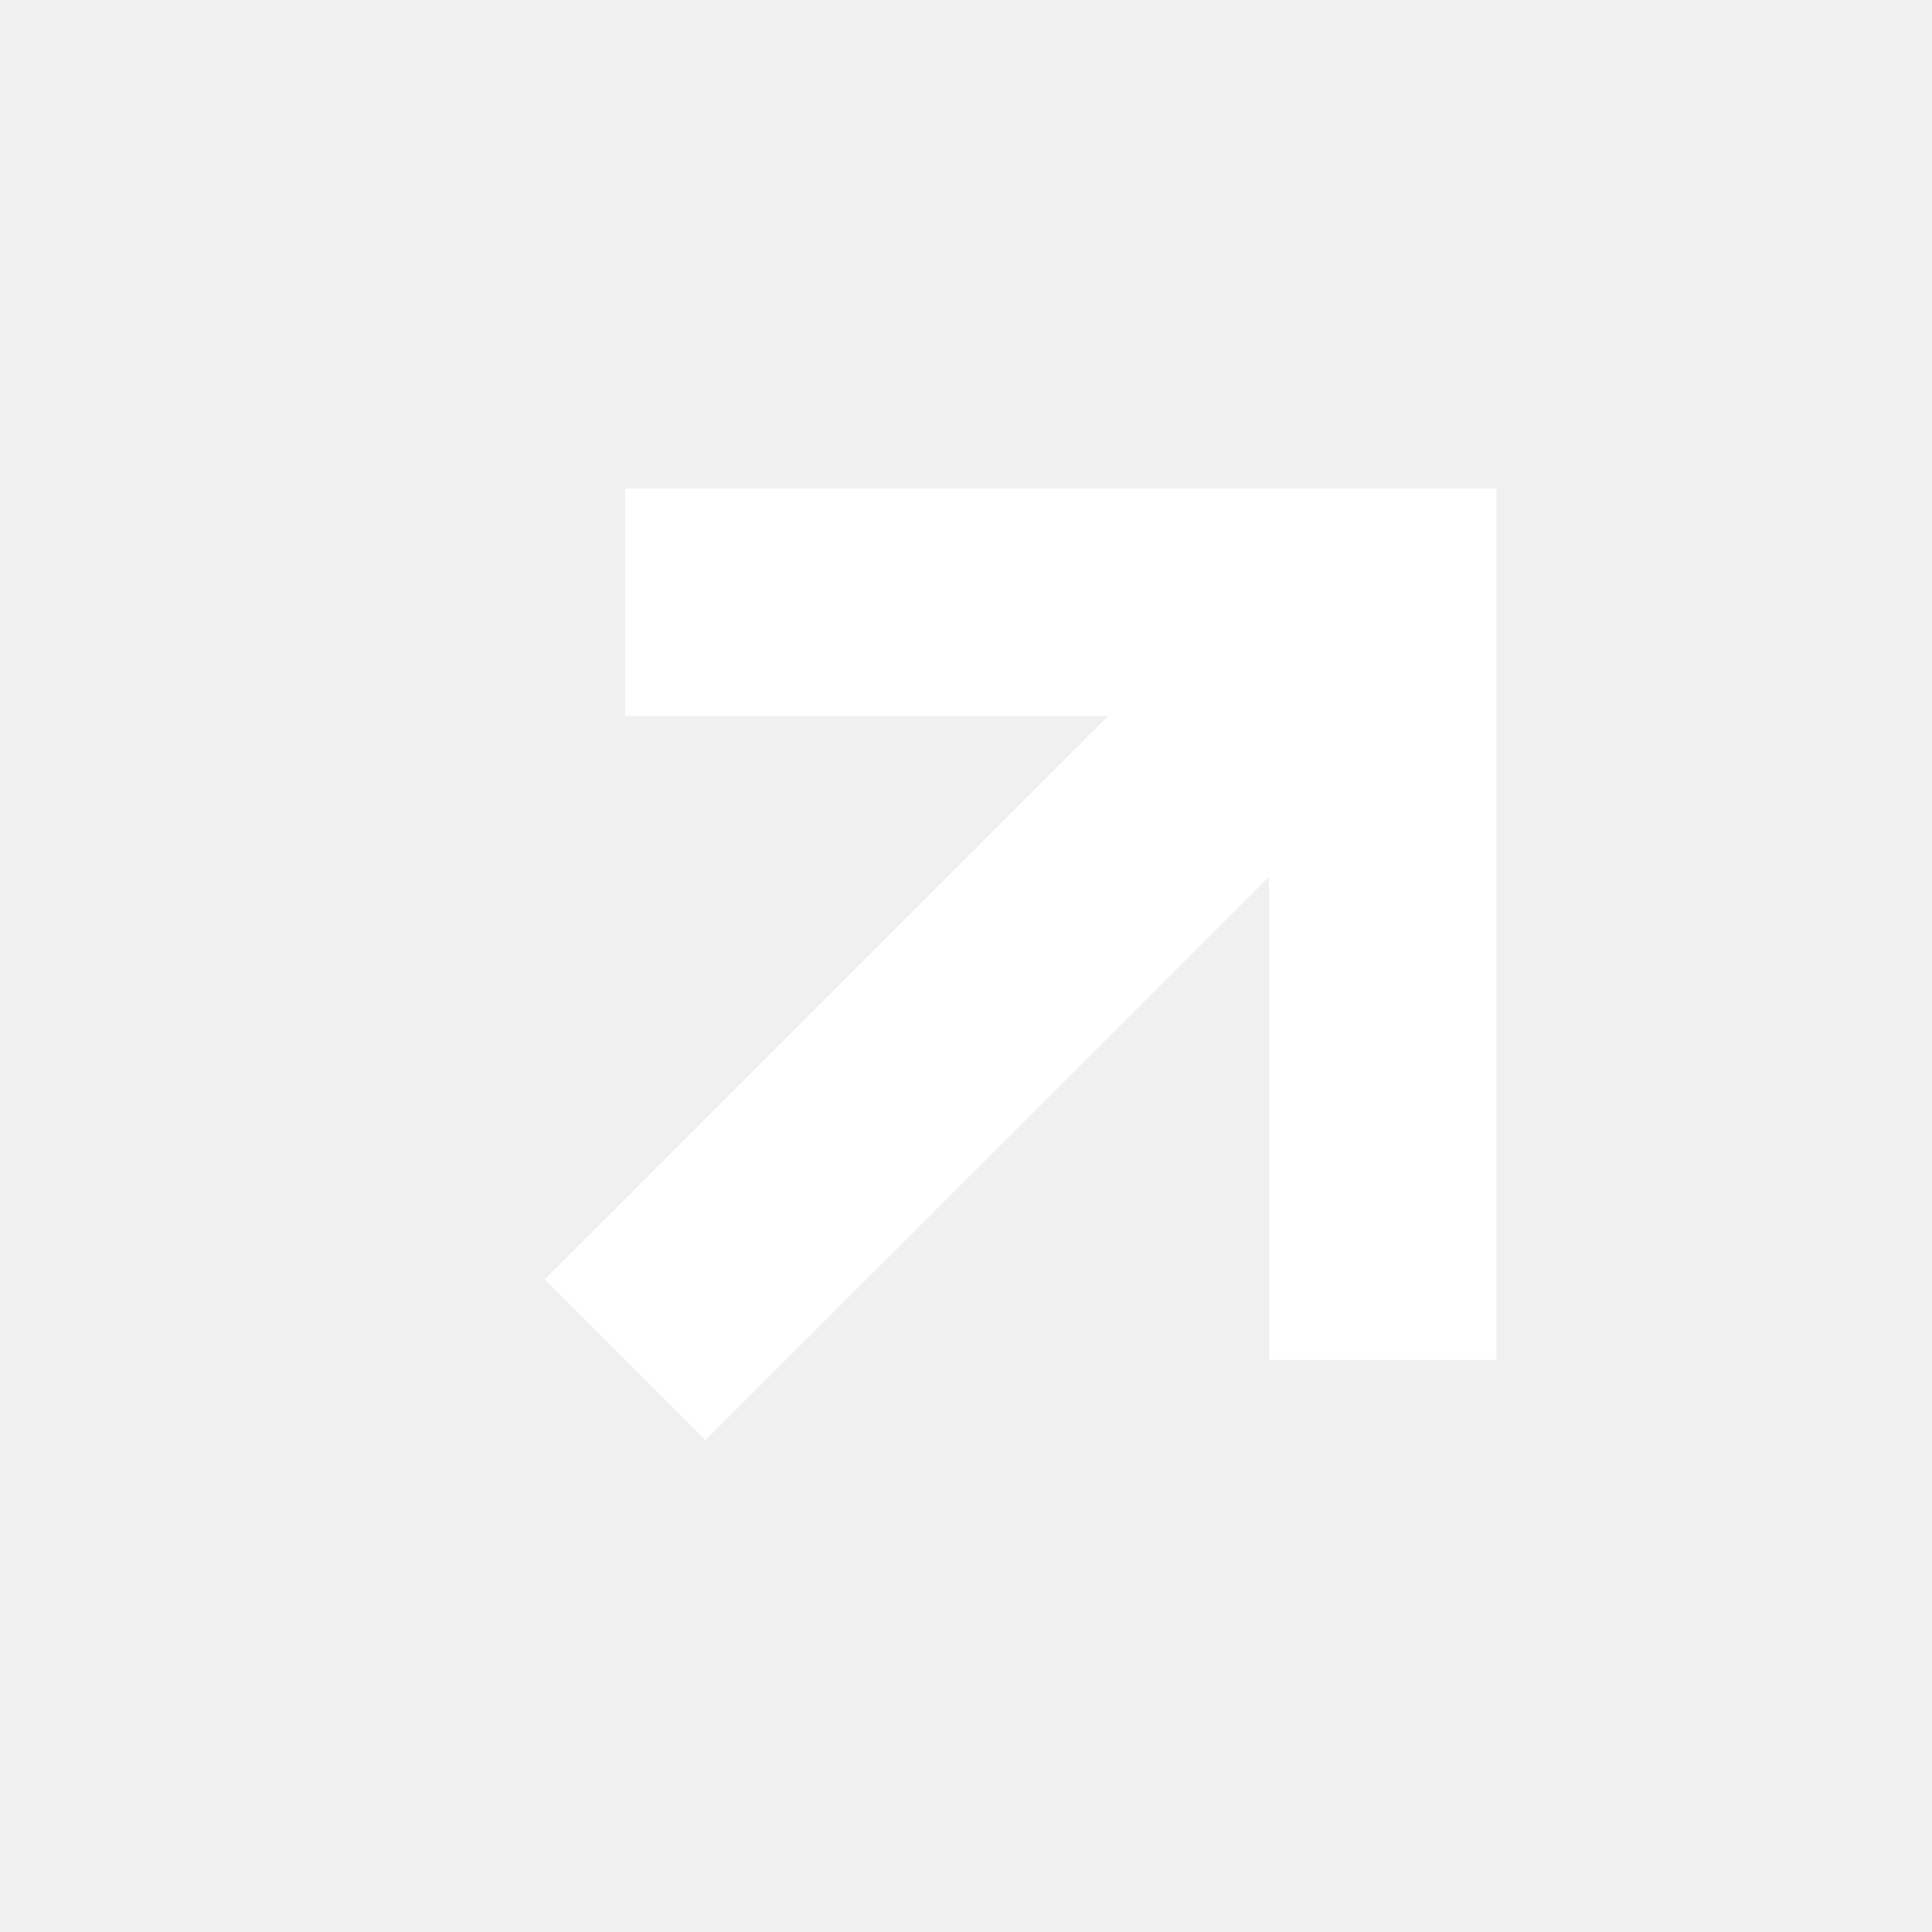
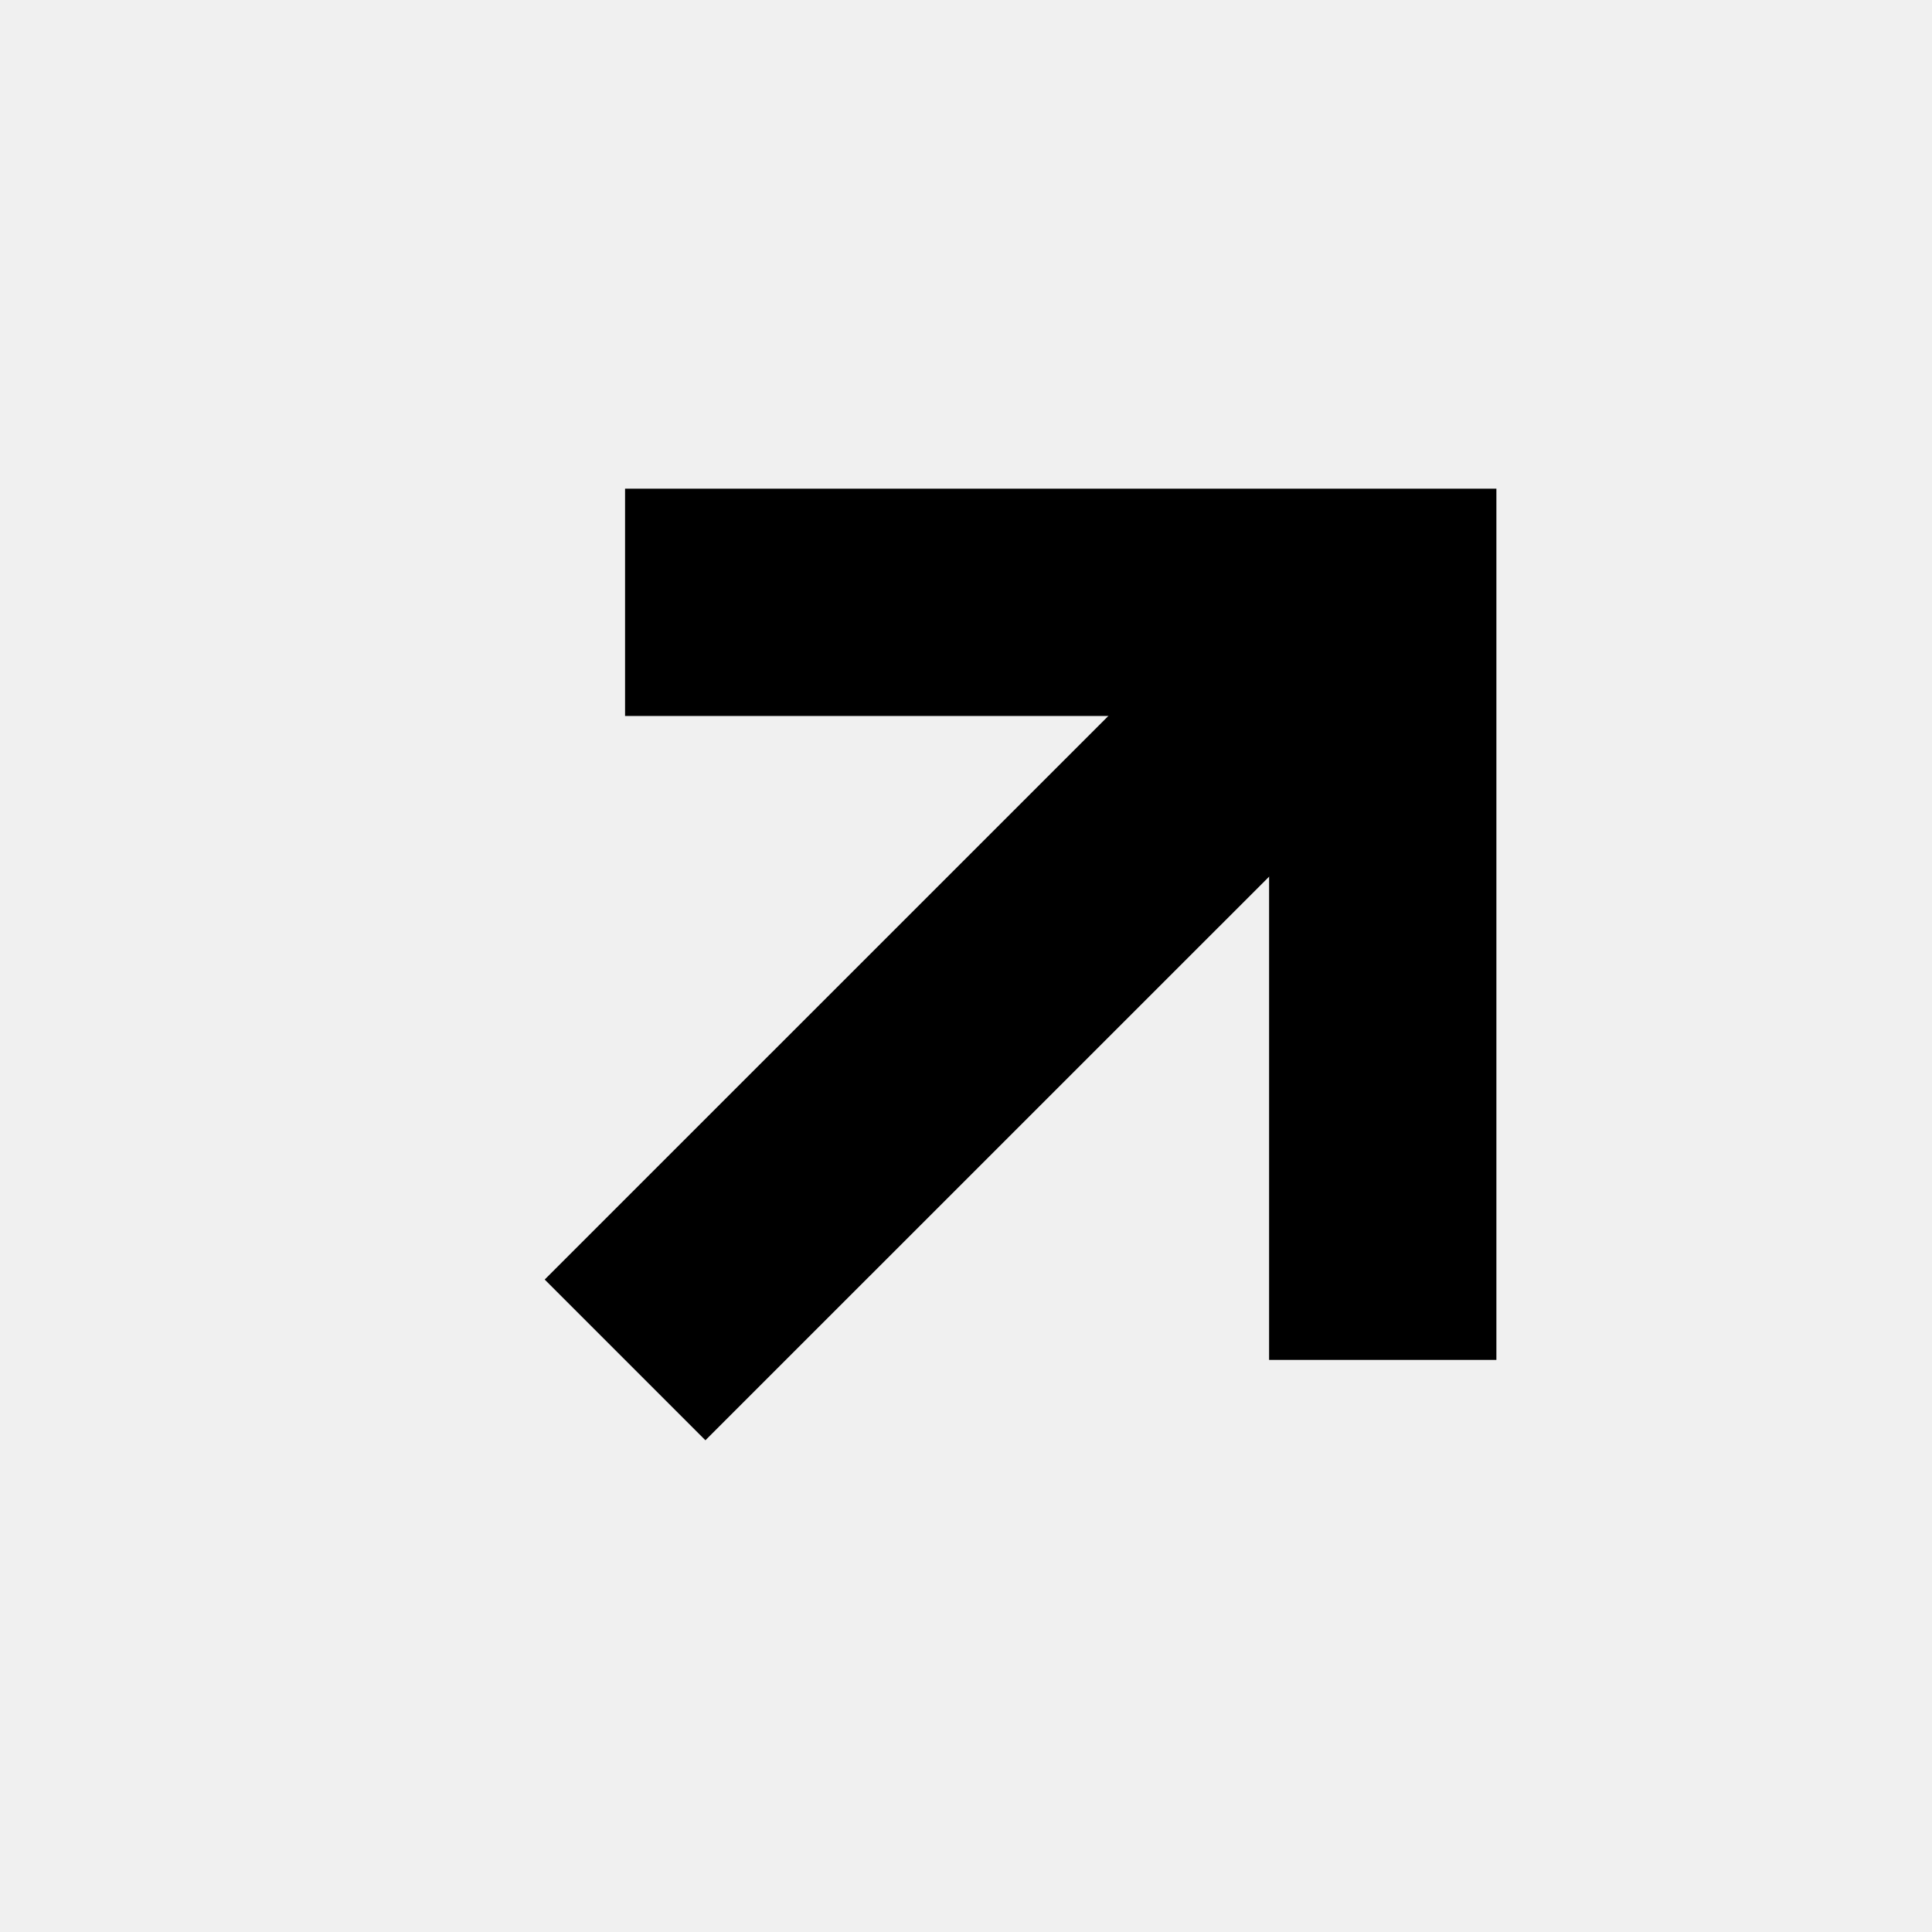
<svg xmlns="http://www.w3.org/2000/svg" width="17" height="17" viewBox="0 0 17 17" fill="none">
-   <g id="arrow-up-right">
-     <g id="Group 45">
-       <path id="Vector" d="M5.5 11.966L12.167 5.3" stroke="white" stroke-width="2" stroke-linejoin="round" />
-       <path id="Vector_2" d="M5.5 5.3H12.167V11.966" stroke="white" stroke-width="2" />
-     </g>
-   </g>
+   <path id="Vector" d="M5.5 11.966L12.167 5.3" stroke="black" stroke-width="2" stroke-linejoin="round" />
+   <path id="Vector_2" d="M5.5 5.3H12.167V11.966" stroke="black" stroke-width="2" />
</svg>
